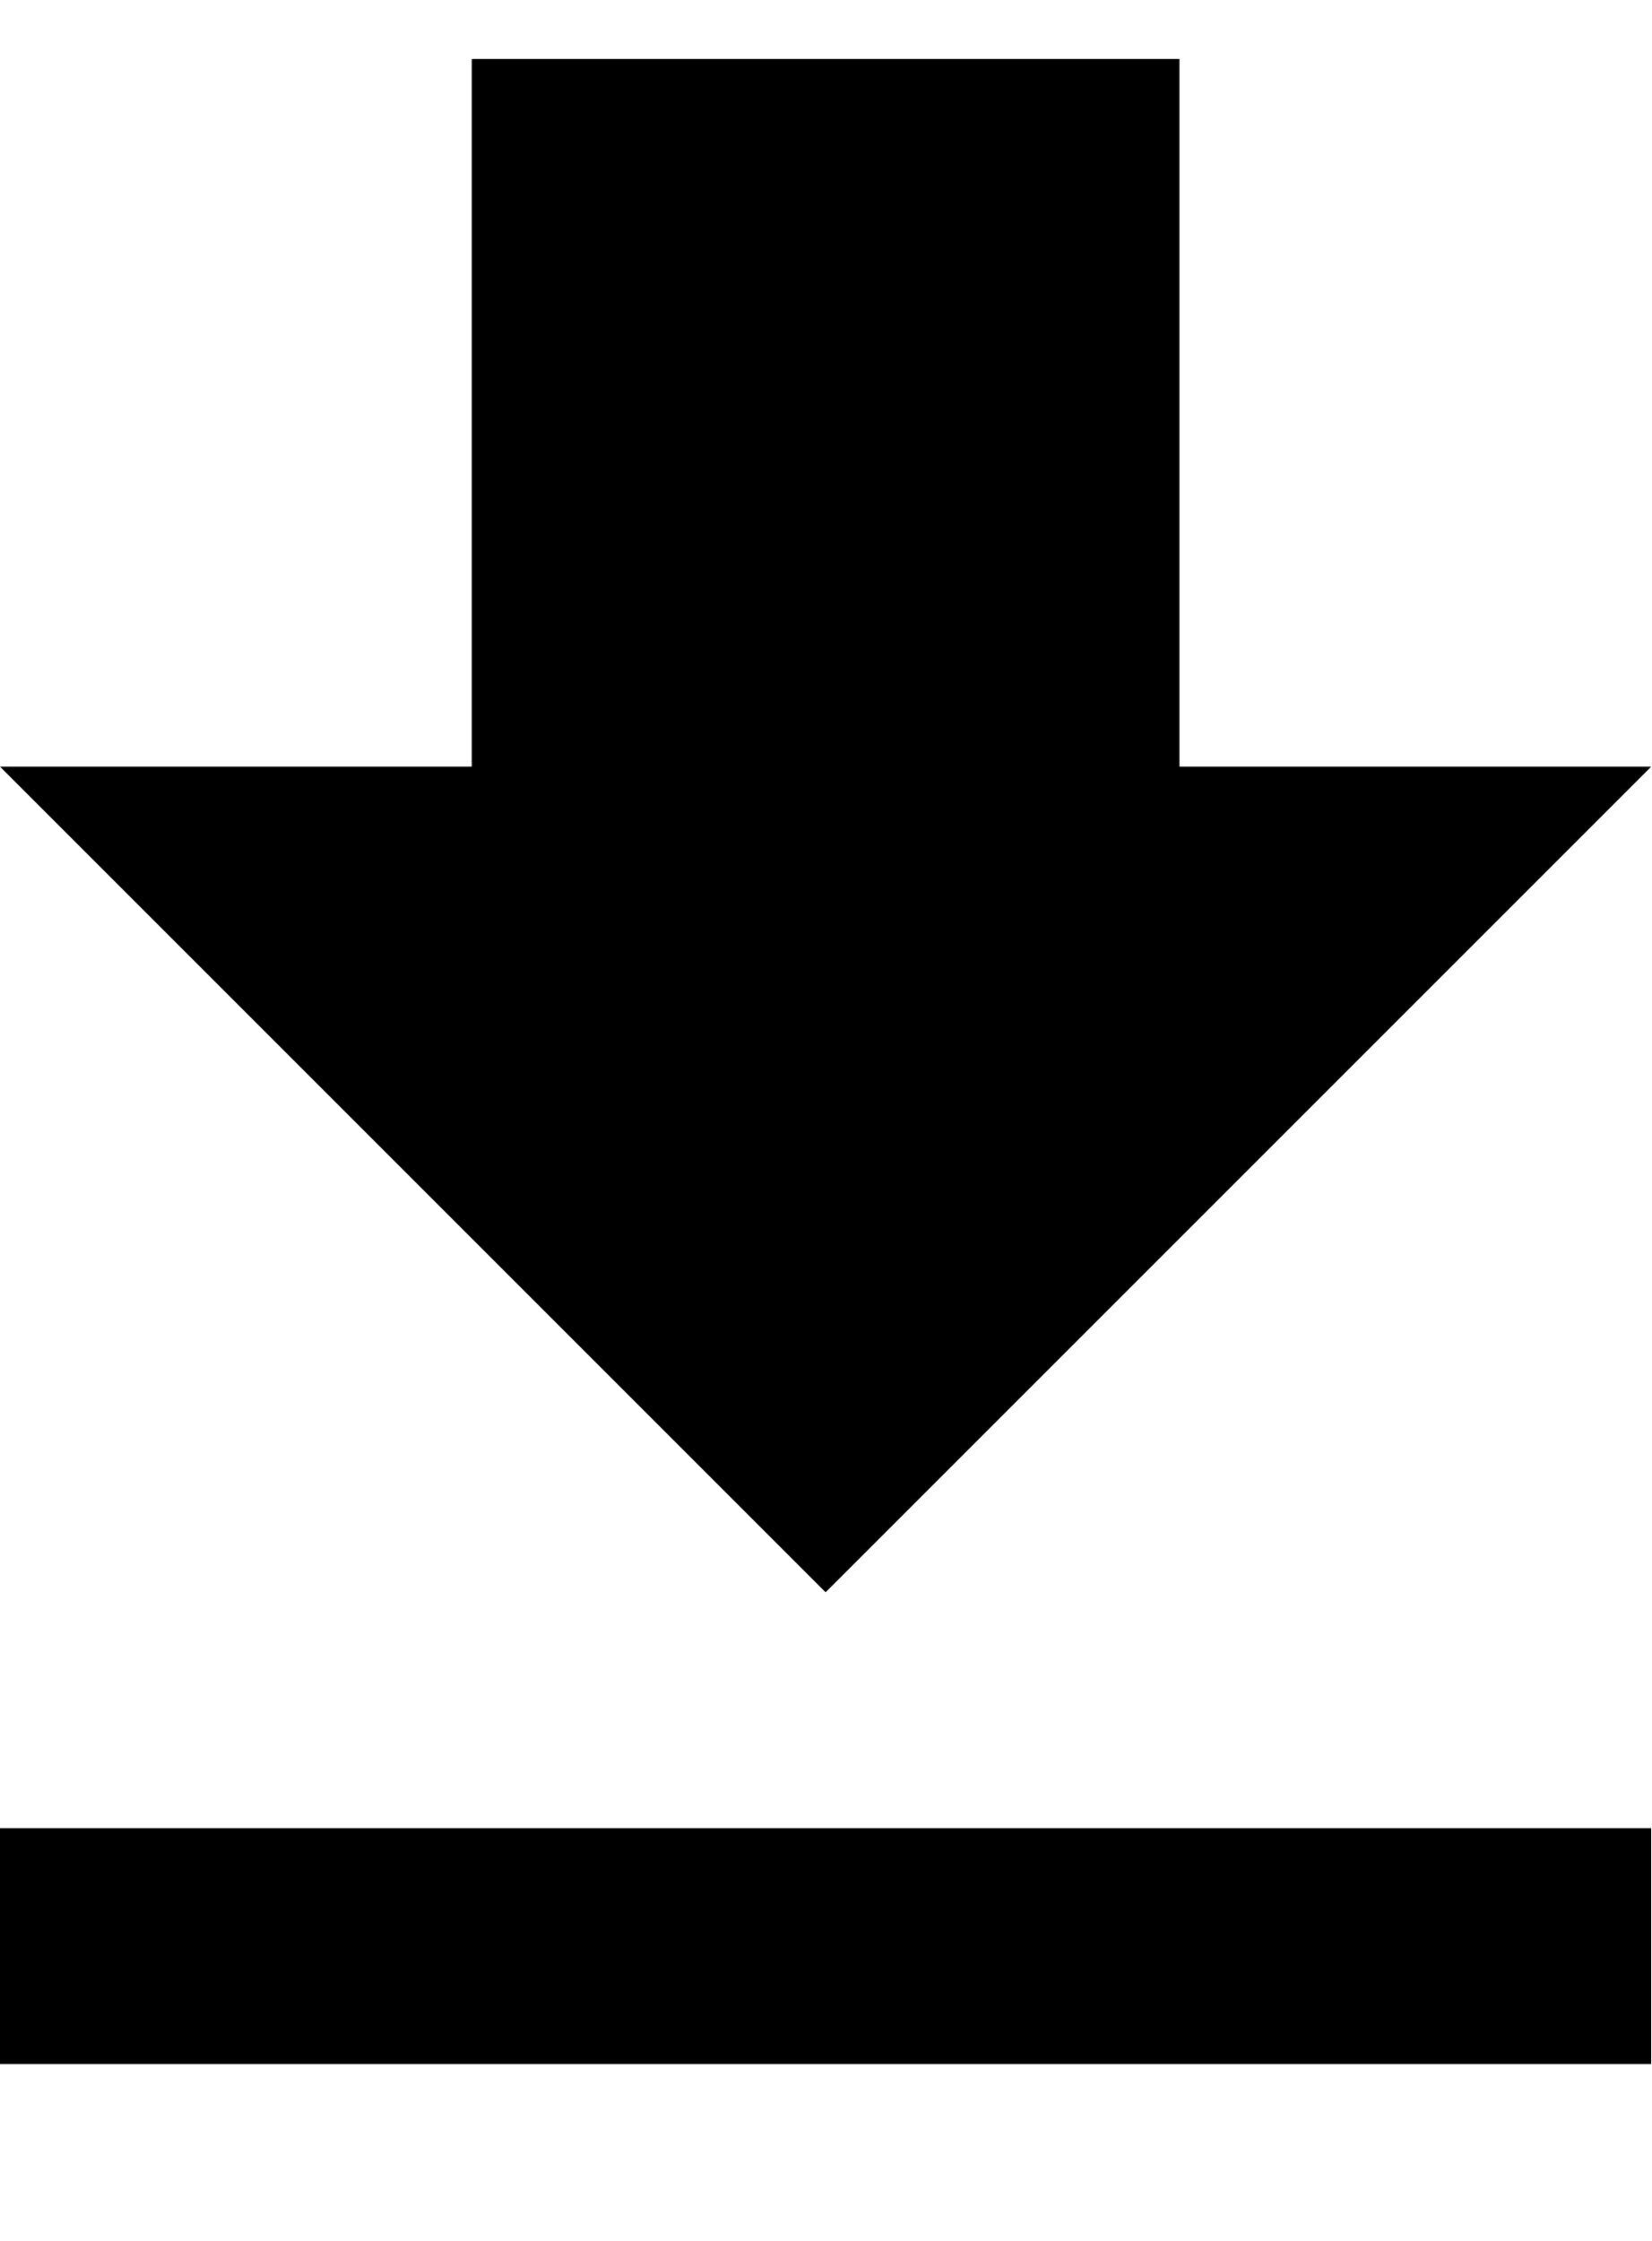
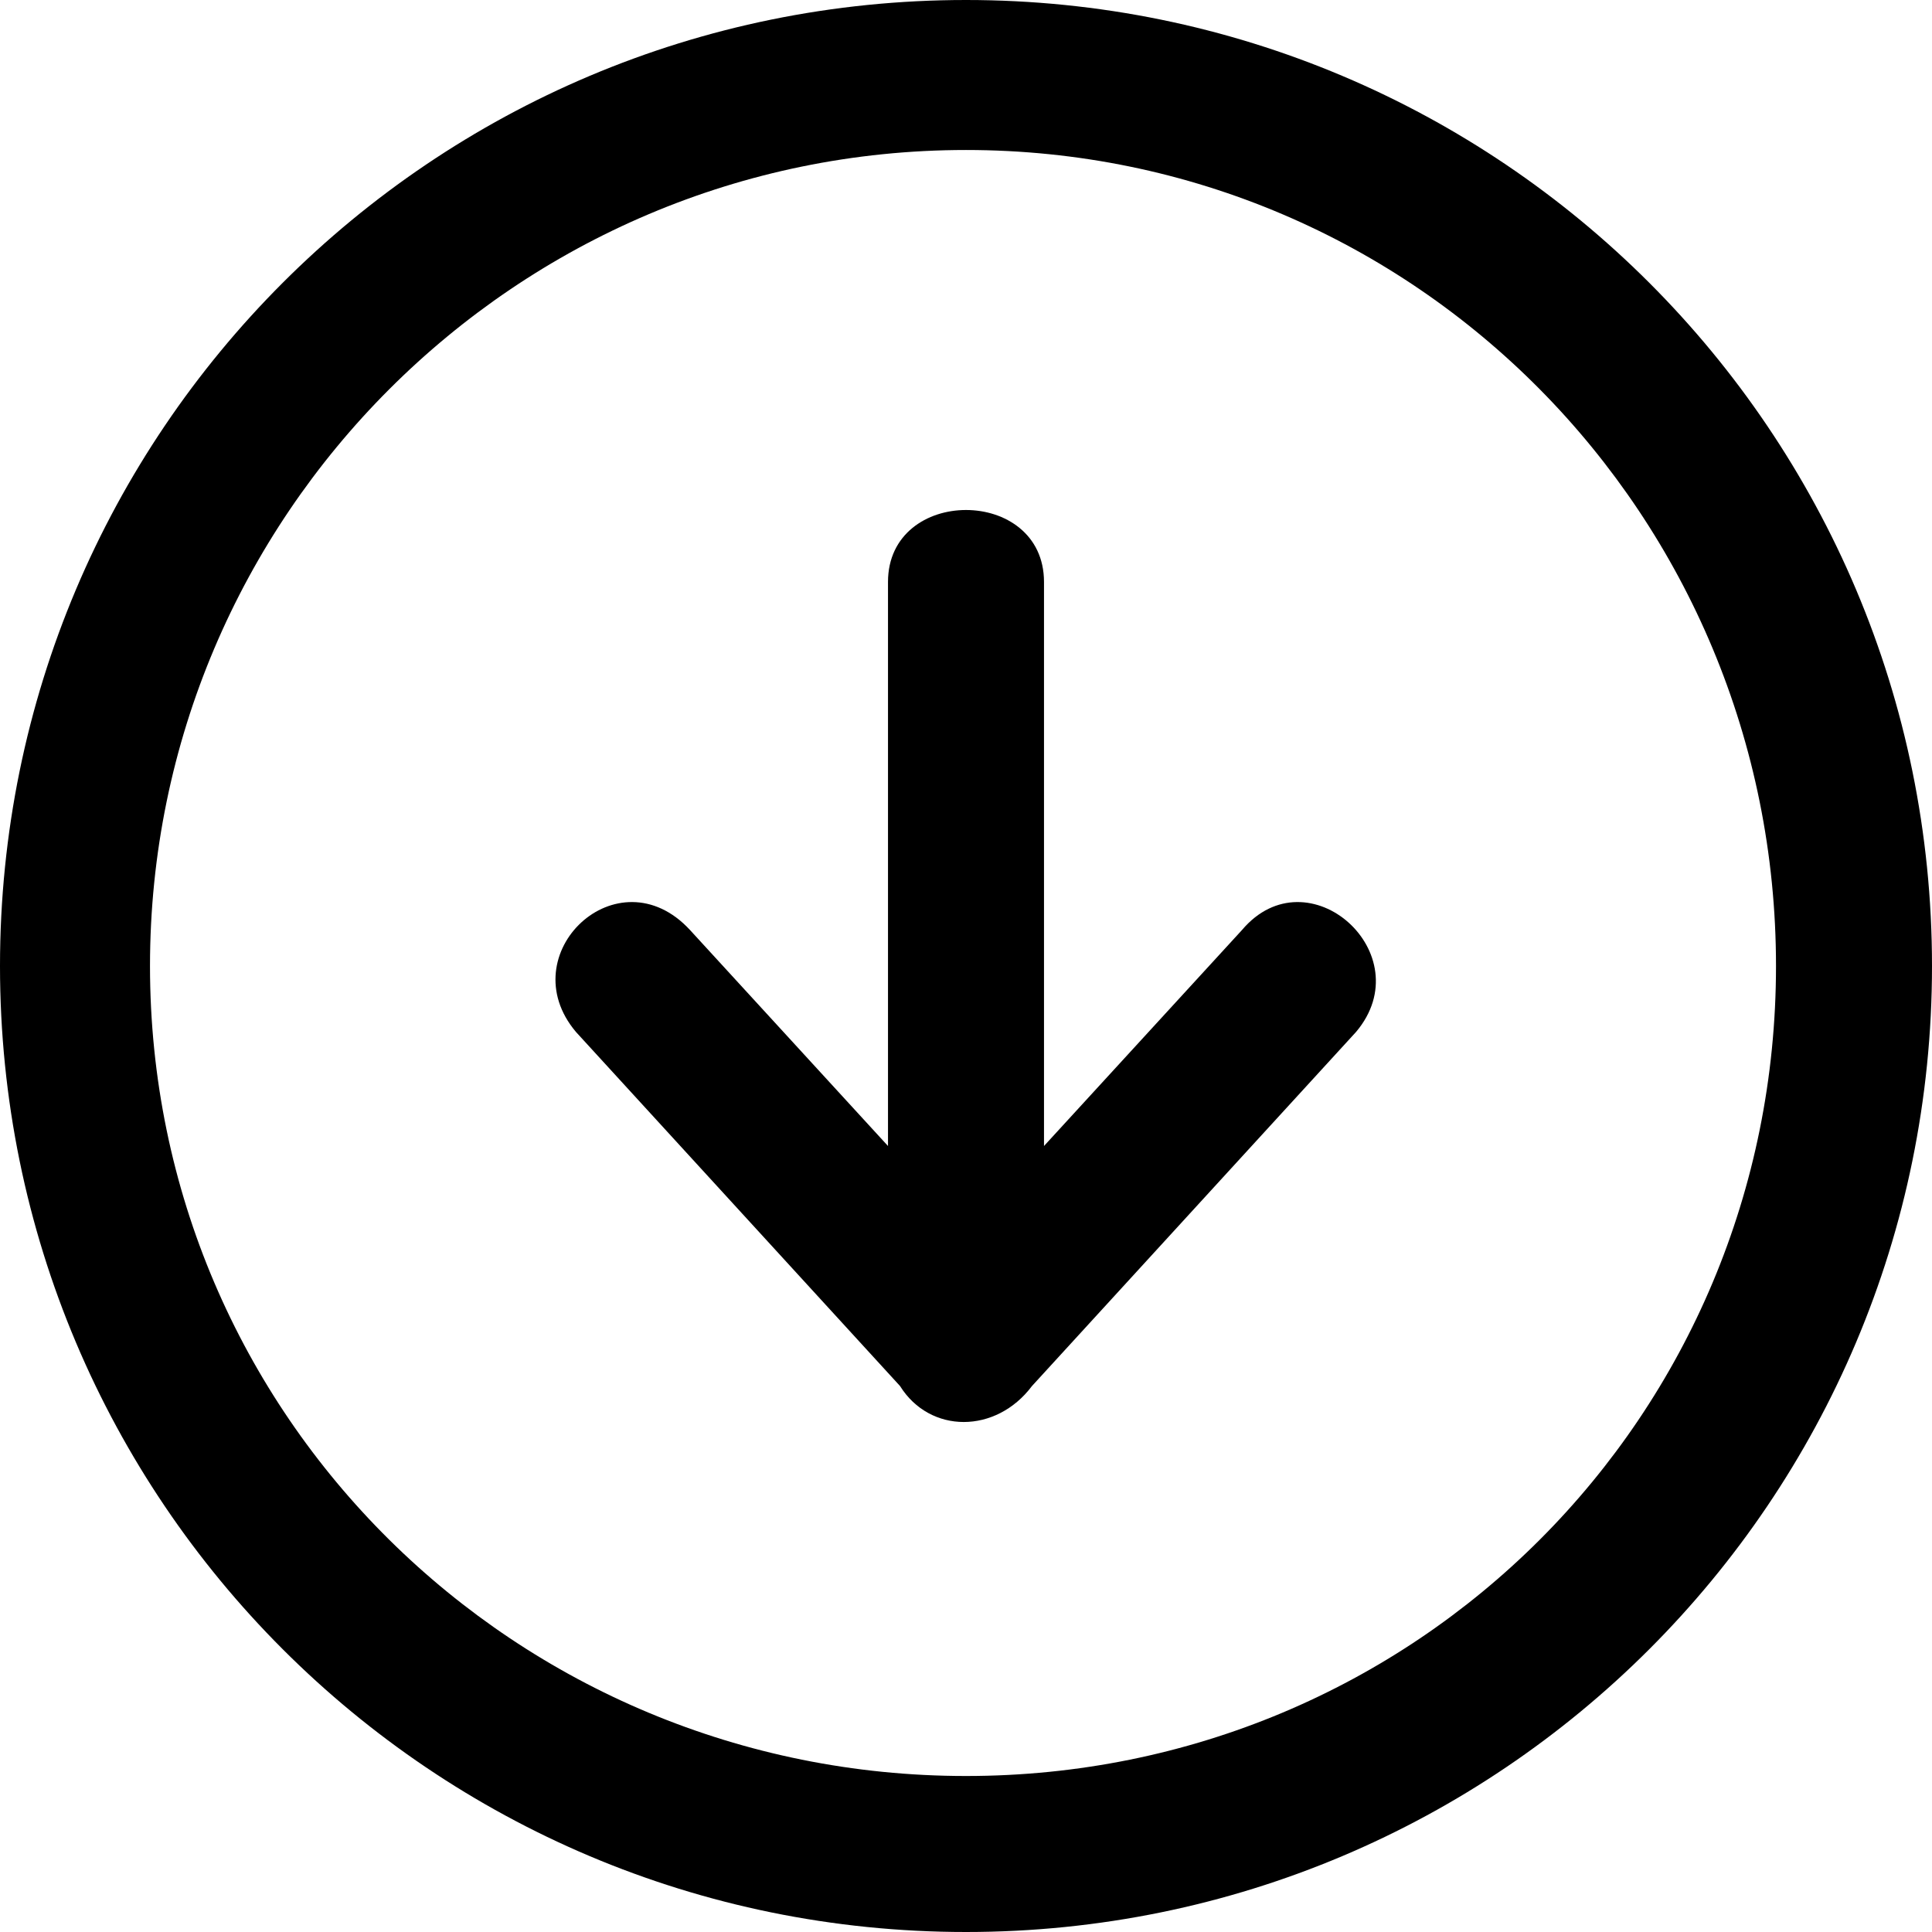
- <svg xmlns="http://www.w3.org/2000/svg" height="19px" version="1.1" viewBox="0 0 14 19" width="14px">
-   <defs />
-   <g fill="none" fill-rule="evenodd" id="Page-1" stroke="none" stroke-width="1">
-     <g fill="#000000" id="Core" transform="translate(-383, -213)">
-       <g id="file-download" transform="translate(383, 213.5)">
-         <path d="M14,6 L10,6 L10,0 L4,0 L4,6 L0,6 L7,13 L14,6 L14,6 Z M0,15 L0,17 L14,17 L14,15 L0,15 L0,15 Z" id="Shape" />
-       </g>
-     </g>
+ <svg xmlns="http://www.w3.org/2000/svg" xml:space="preserve" version="1.1" style="shape-rendering:geometricPrecision;text-rendering:geometricPrecision;image-rendering:optimizeQuality;" viewBox="0 0 322 322" x="0px" y="0px" fill-rule="evenodd" clip-rule="evenodd">
+   <defs>
+     <style type="text/css">
+ 
+     .fil0 {fill:black;fill-rule:nonzero}
+ 
+   </style>
+   </defs>
+   <g>
+     <path class="fil0" d="M96 172c-11,-13 7,-30 19,-17l33 36 0 -94c0,-16 26,-16 26,0l0 94 33 -36c11,-13 30,4 19,17l-54 59c-6,8 -17,8 -22,0l-54 -59z" />
+     <path class="fil0" d="M161 0c89,0 161,72 161,161 0,89 -72,161 -161,161 -89,0 -161,-72 -161,-161 0,-89 72,-161 161,-161zm0 25c-75,0 -136,61 -136,136 0,75 61,135 136,135 75,0 135,-60 135,-135 0,-75 -60,-136 -135,-136z" />
  </g>
</svg>
